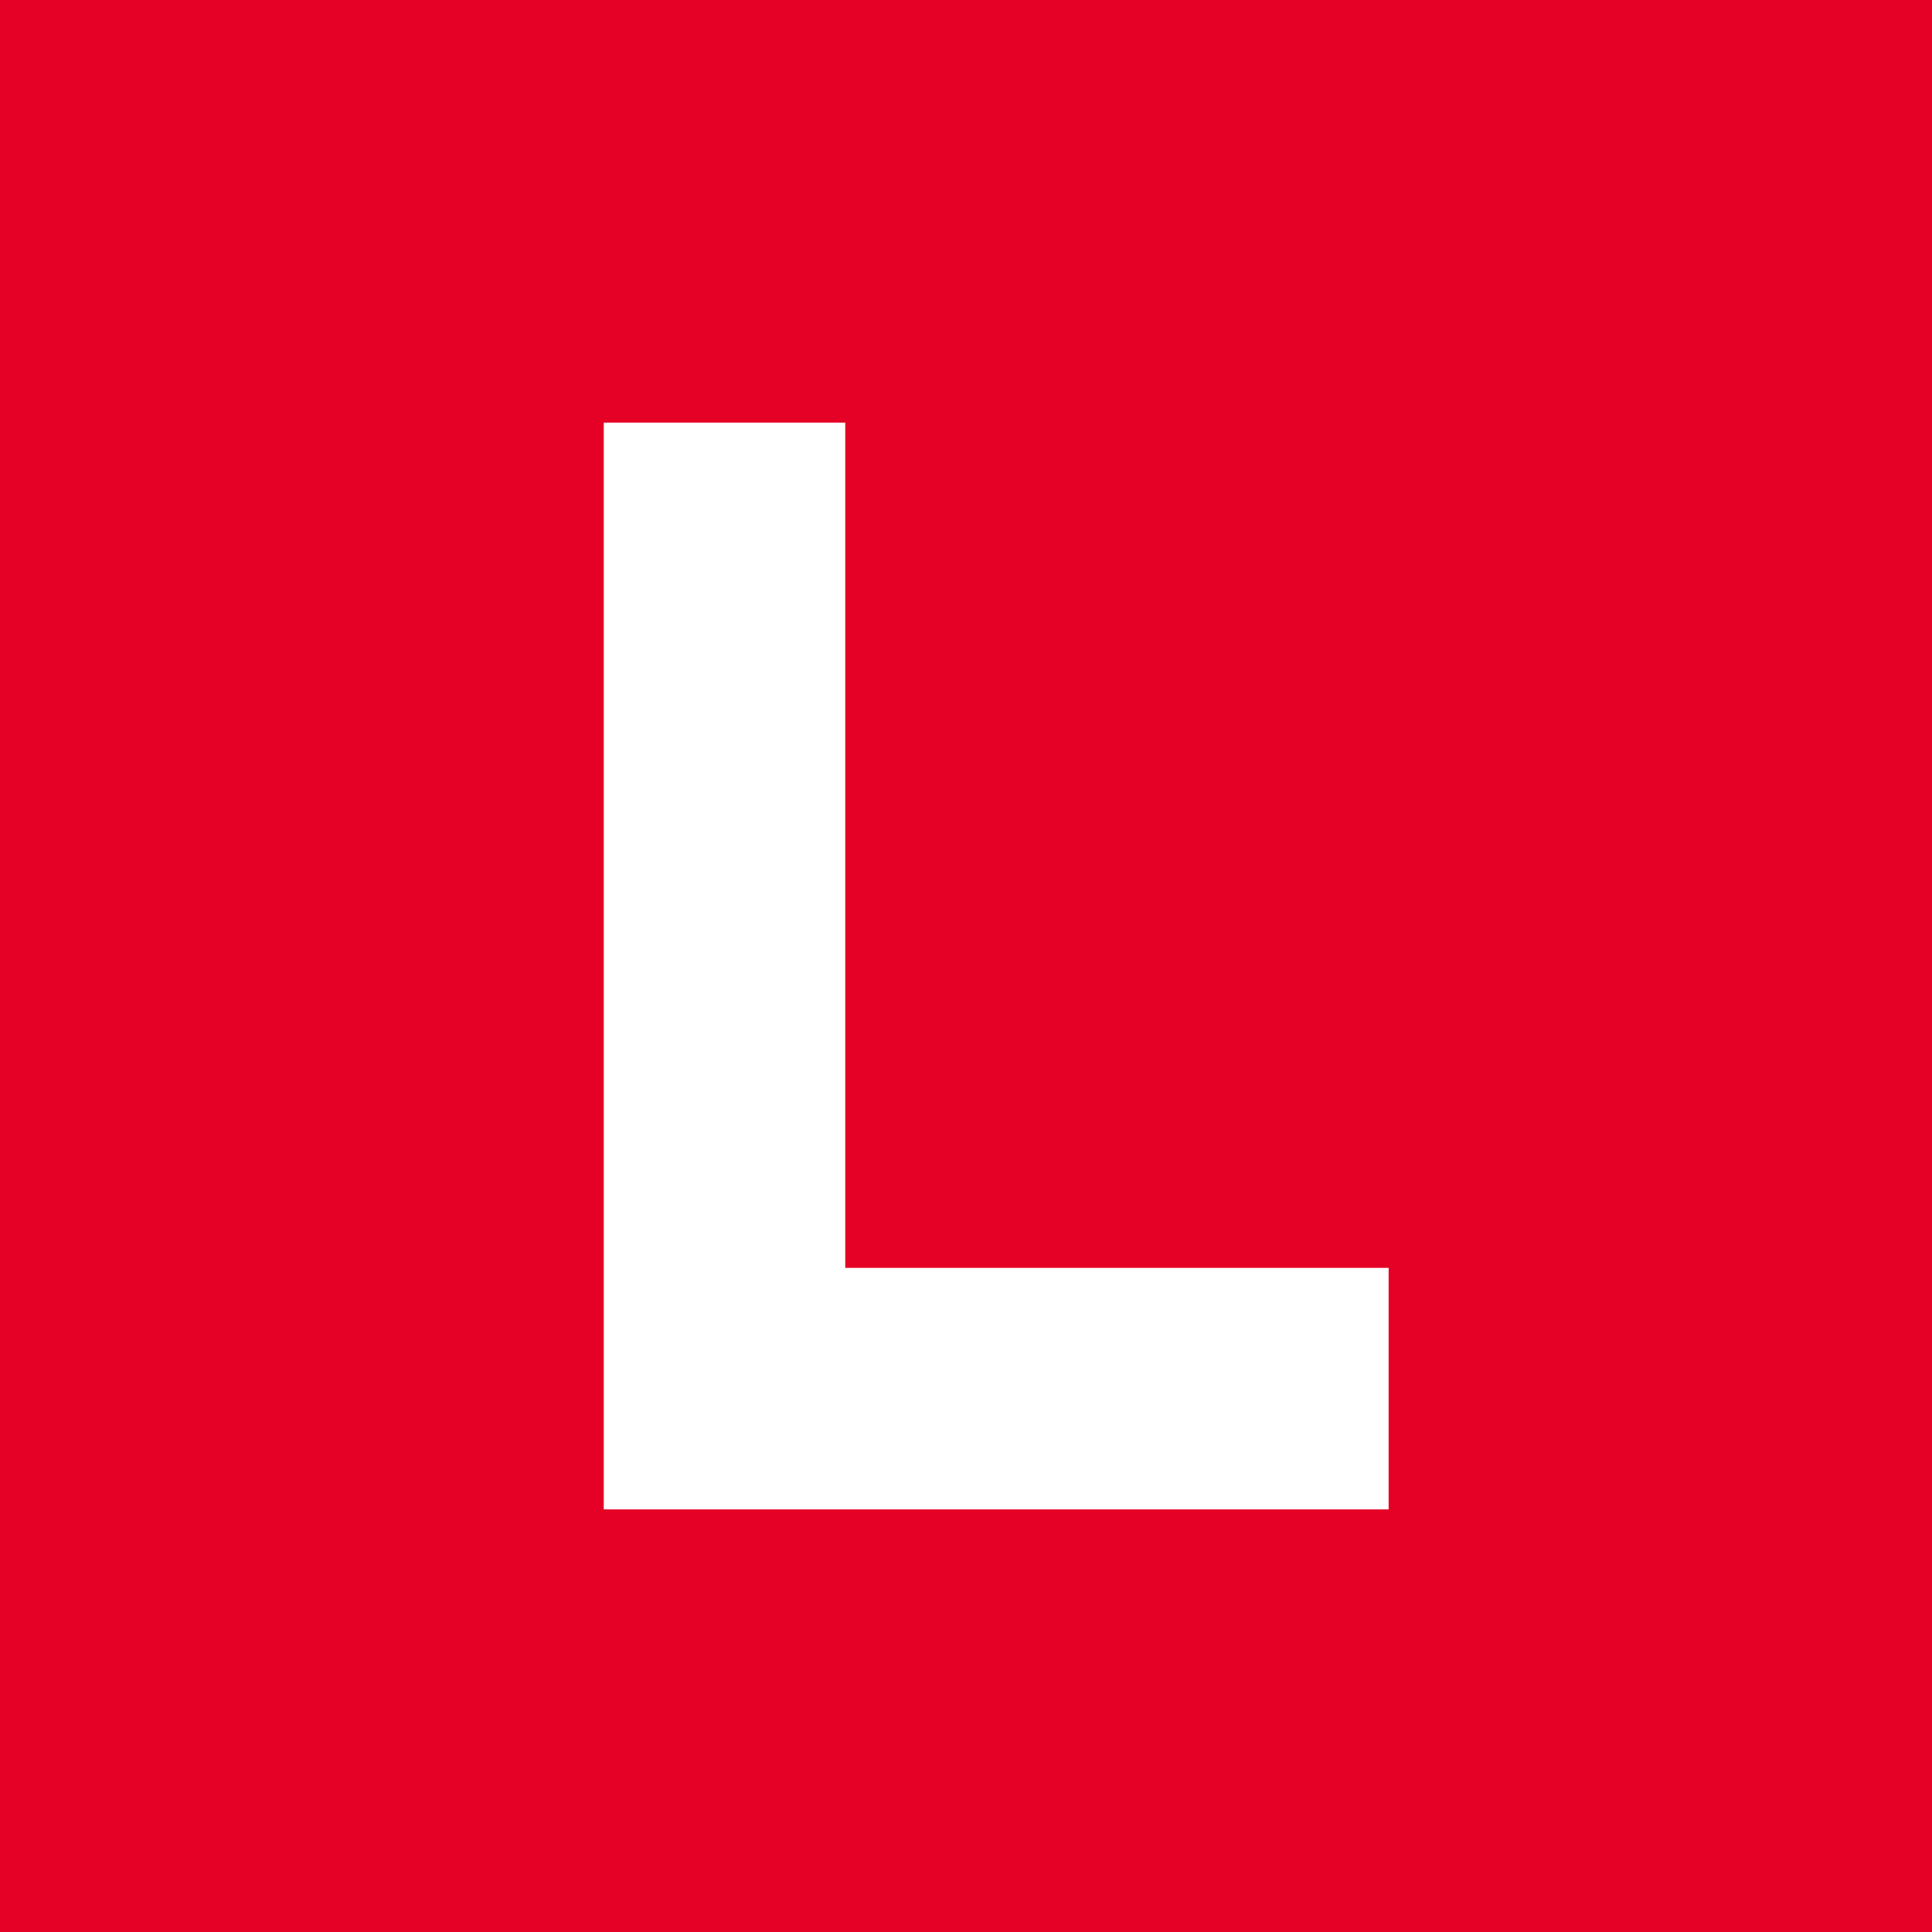
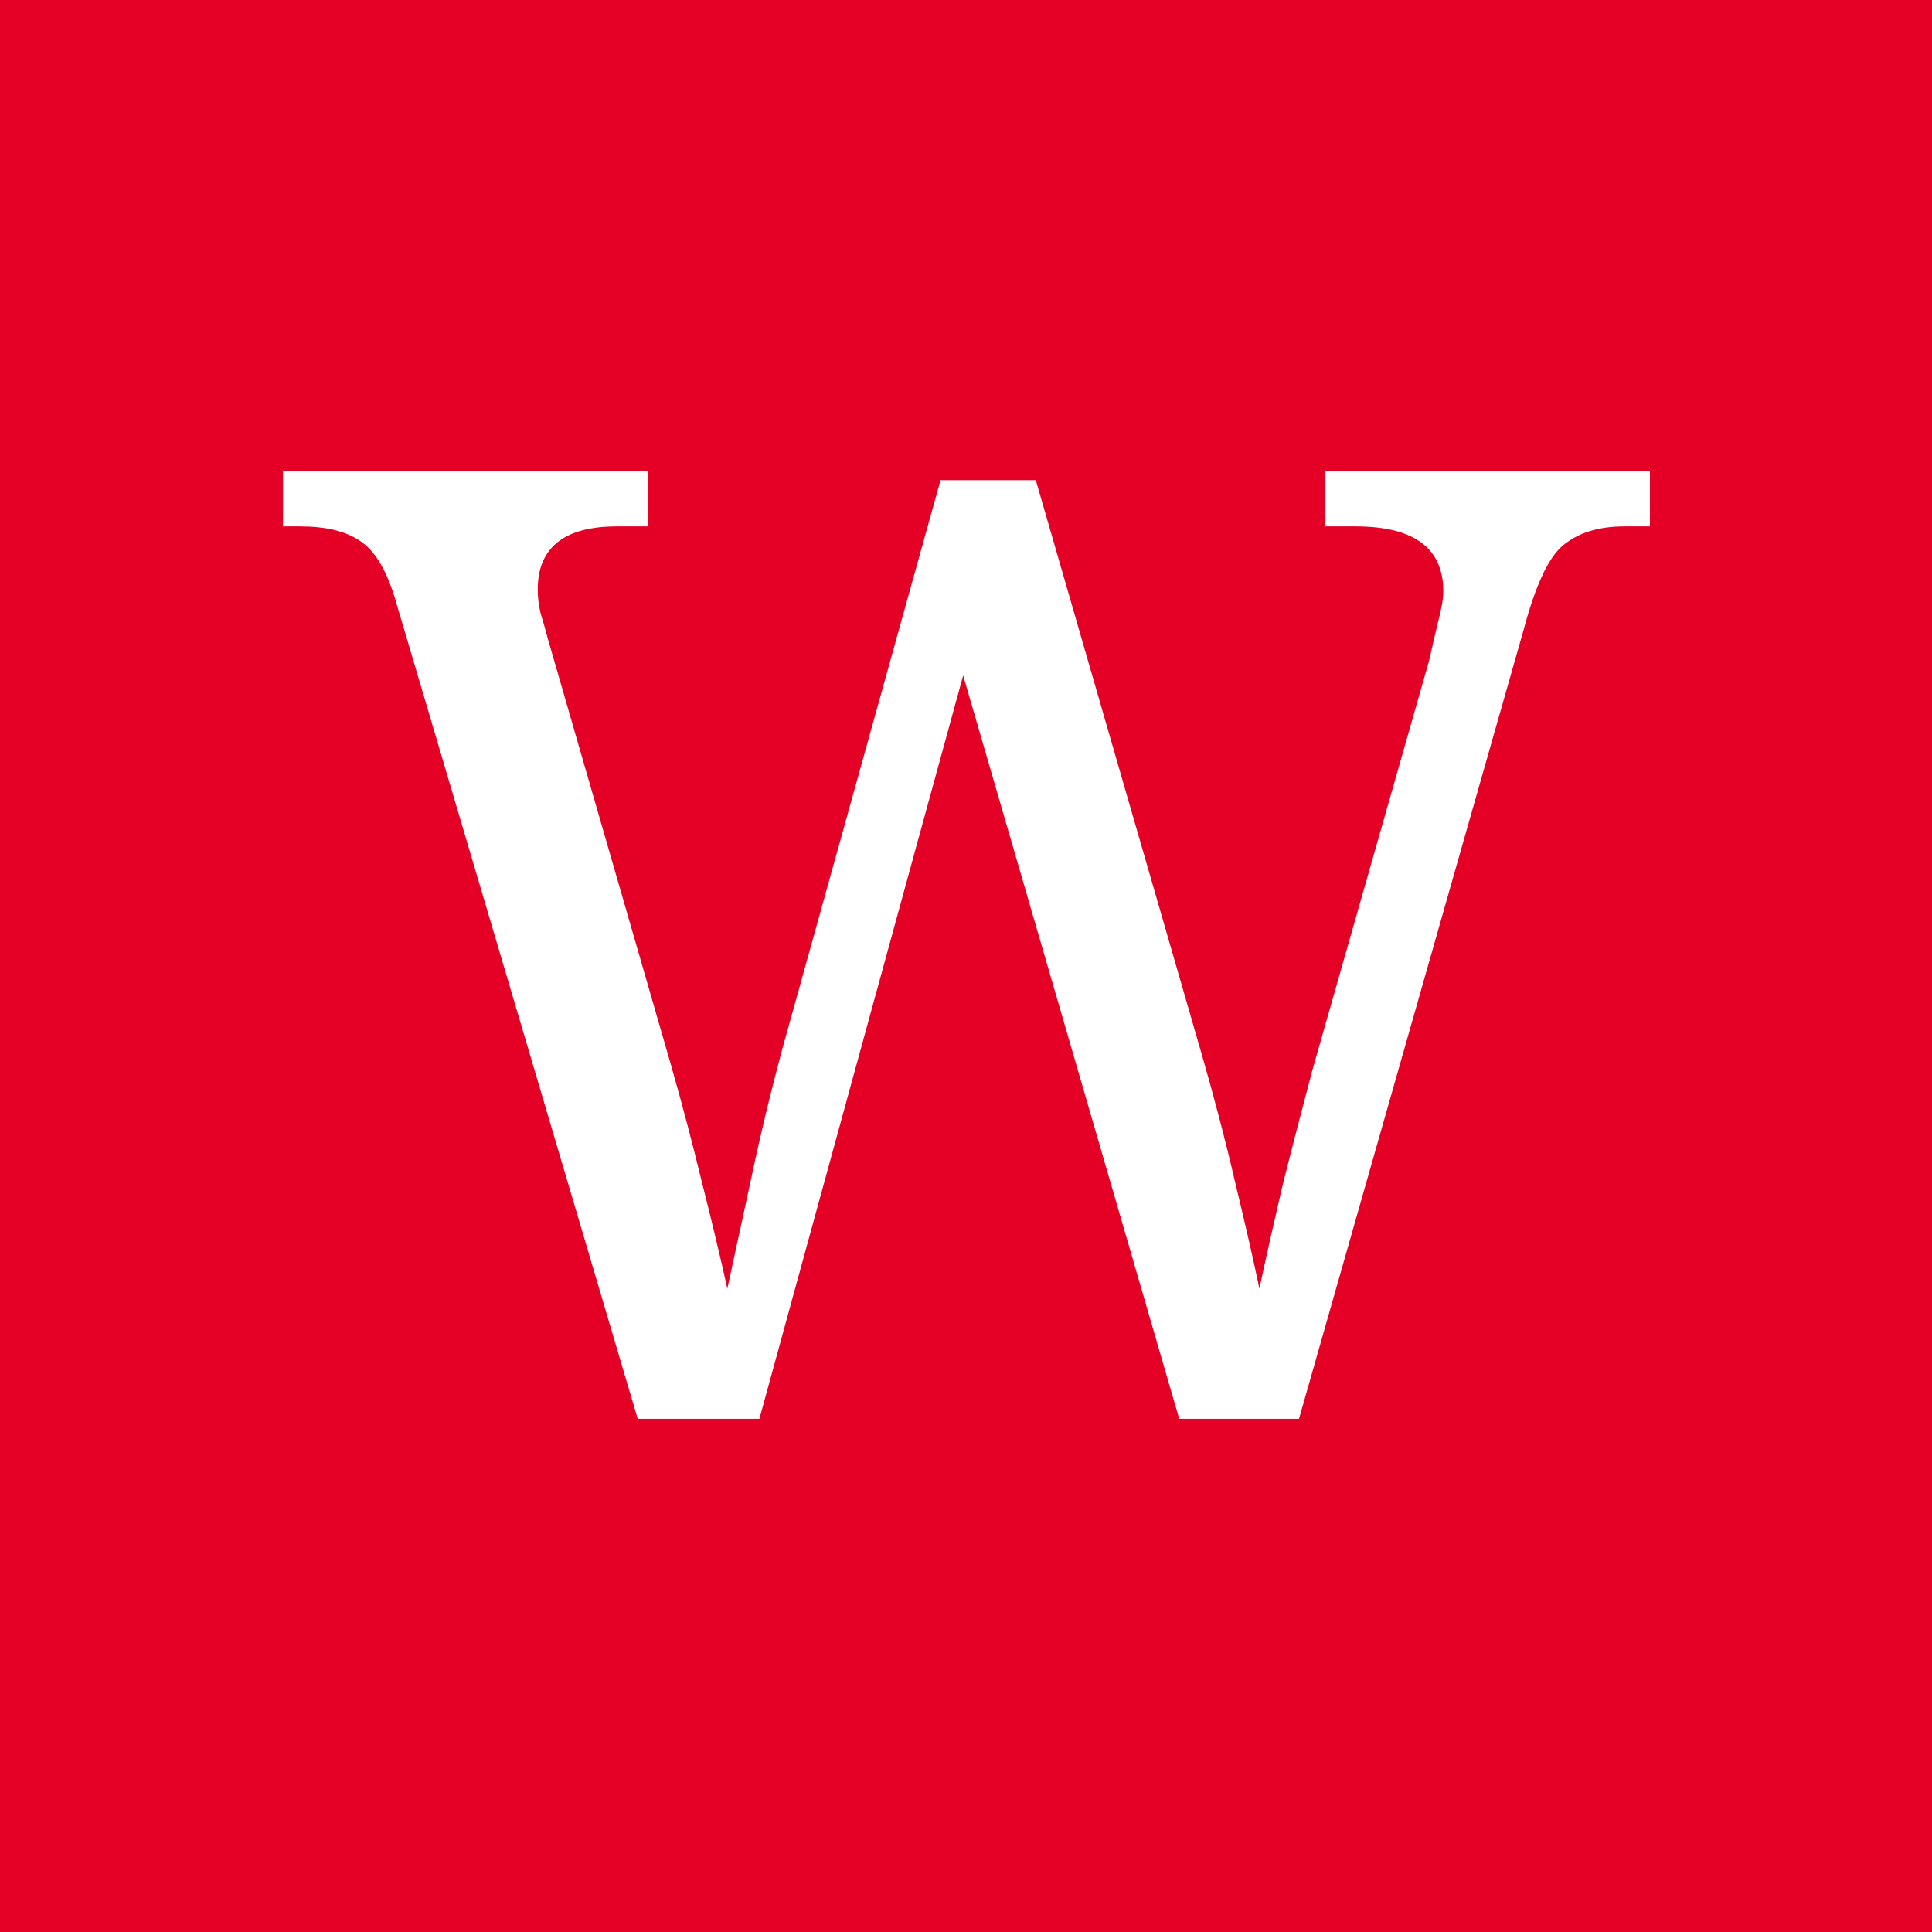
<svg xmlns="http://www.w3.org/2000/svg" viewBox="0 0 32 32" width="32" height="32">
  <rect width="32" height="32" fill="#E50025" />
-   <path d="M10 7 L10 25 L23 25 L23 21 L14 21 L14 7 Z" fill="#ffffff" />
+   <text x="16" y="23.5" text-anchor="middle" font-family="'Frank Ruhl Libre', Georgia, serif" font-size="22" font-weight="500" letter-spacing="-0.02em" fill="#FFFFFF">W</text>
</svg>
